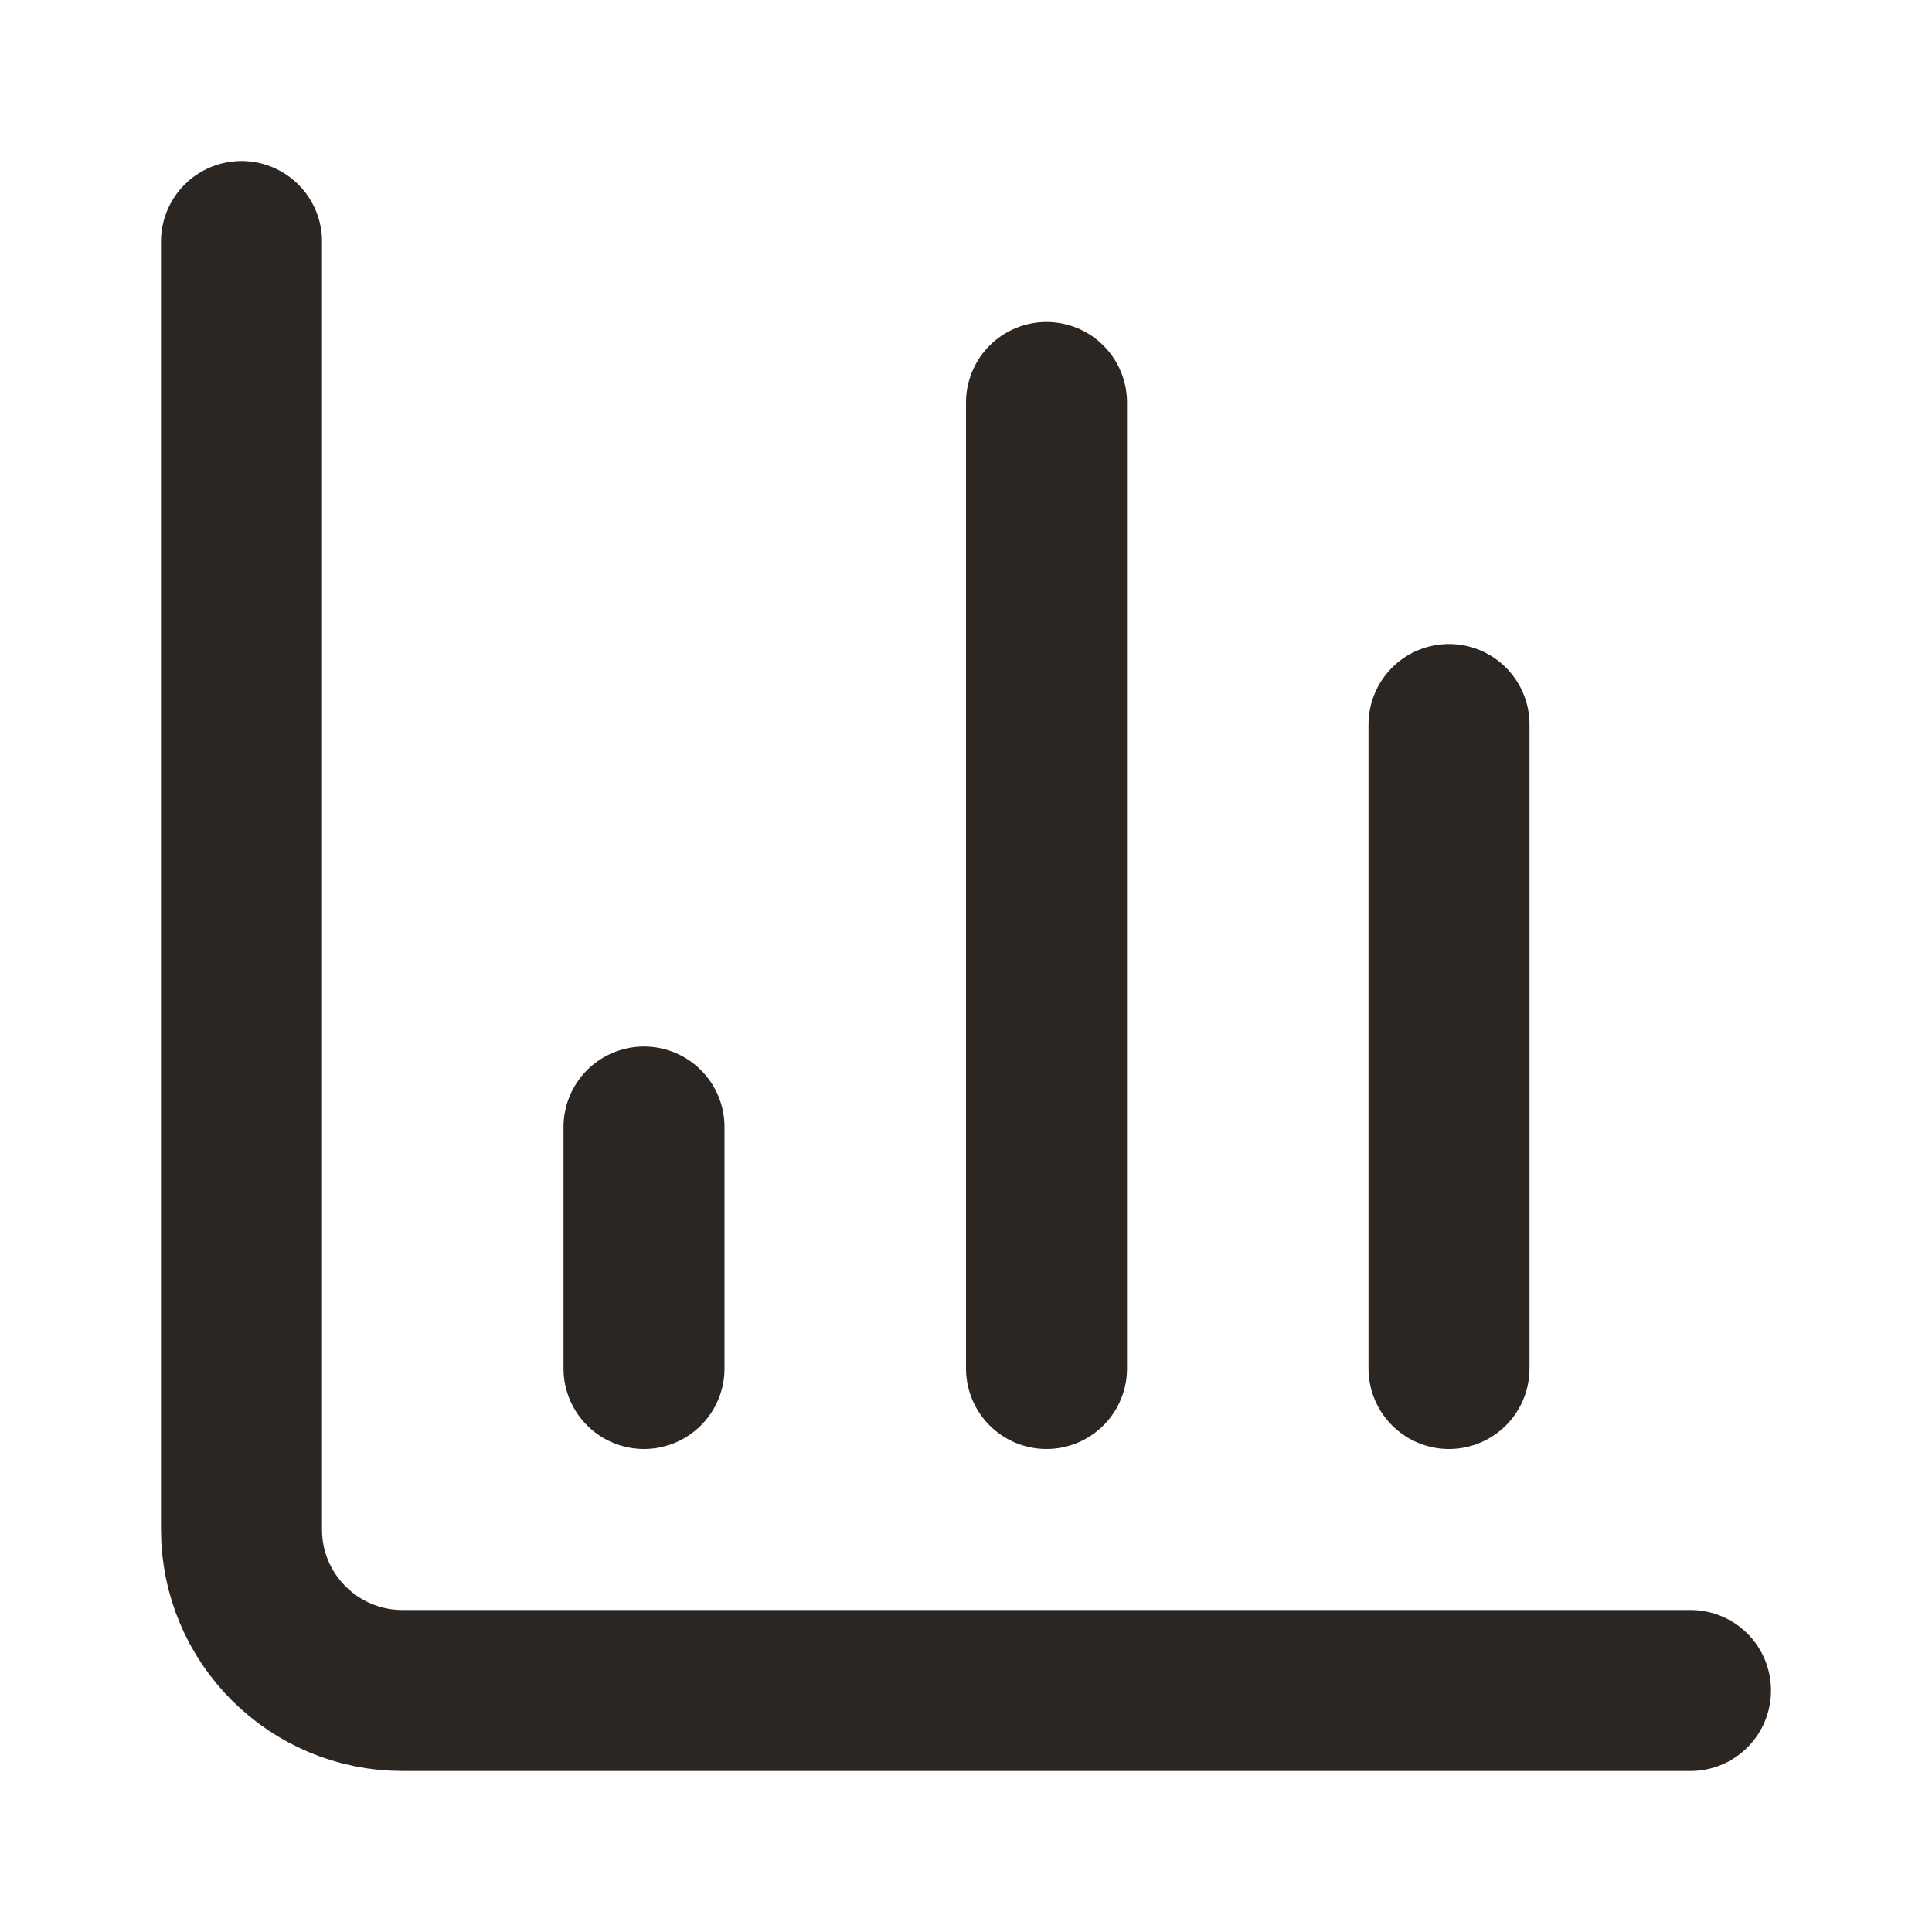
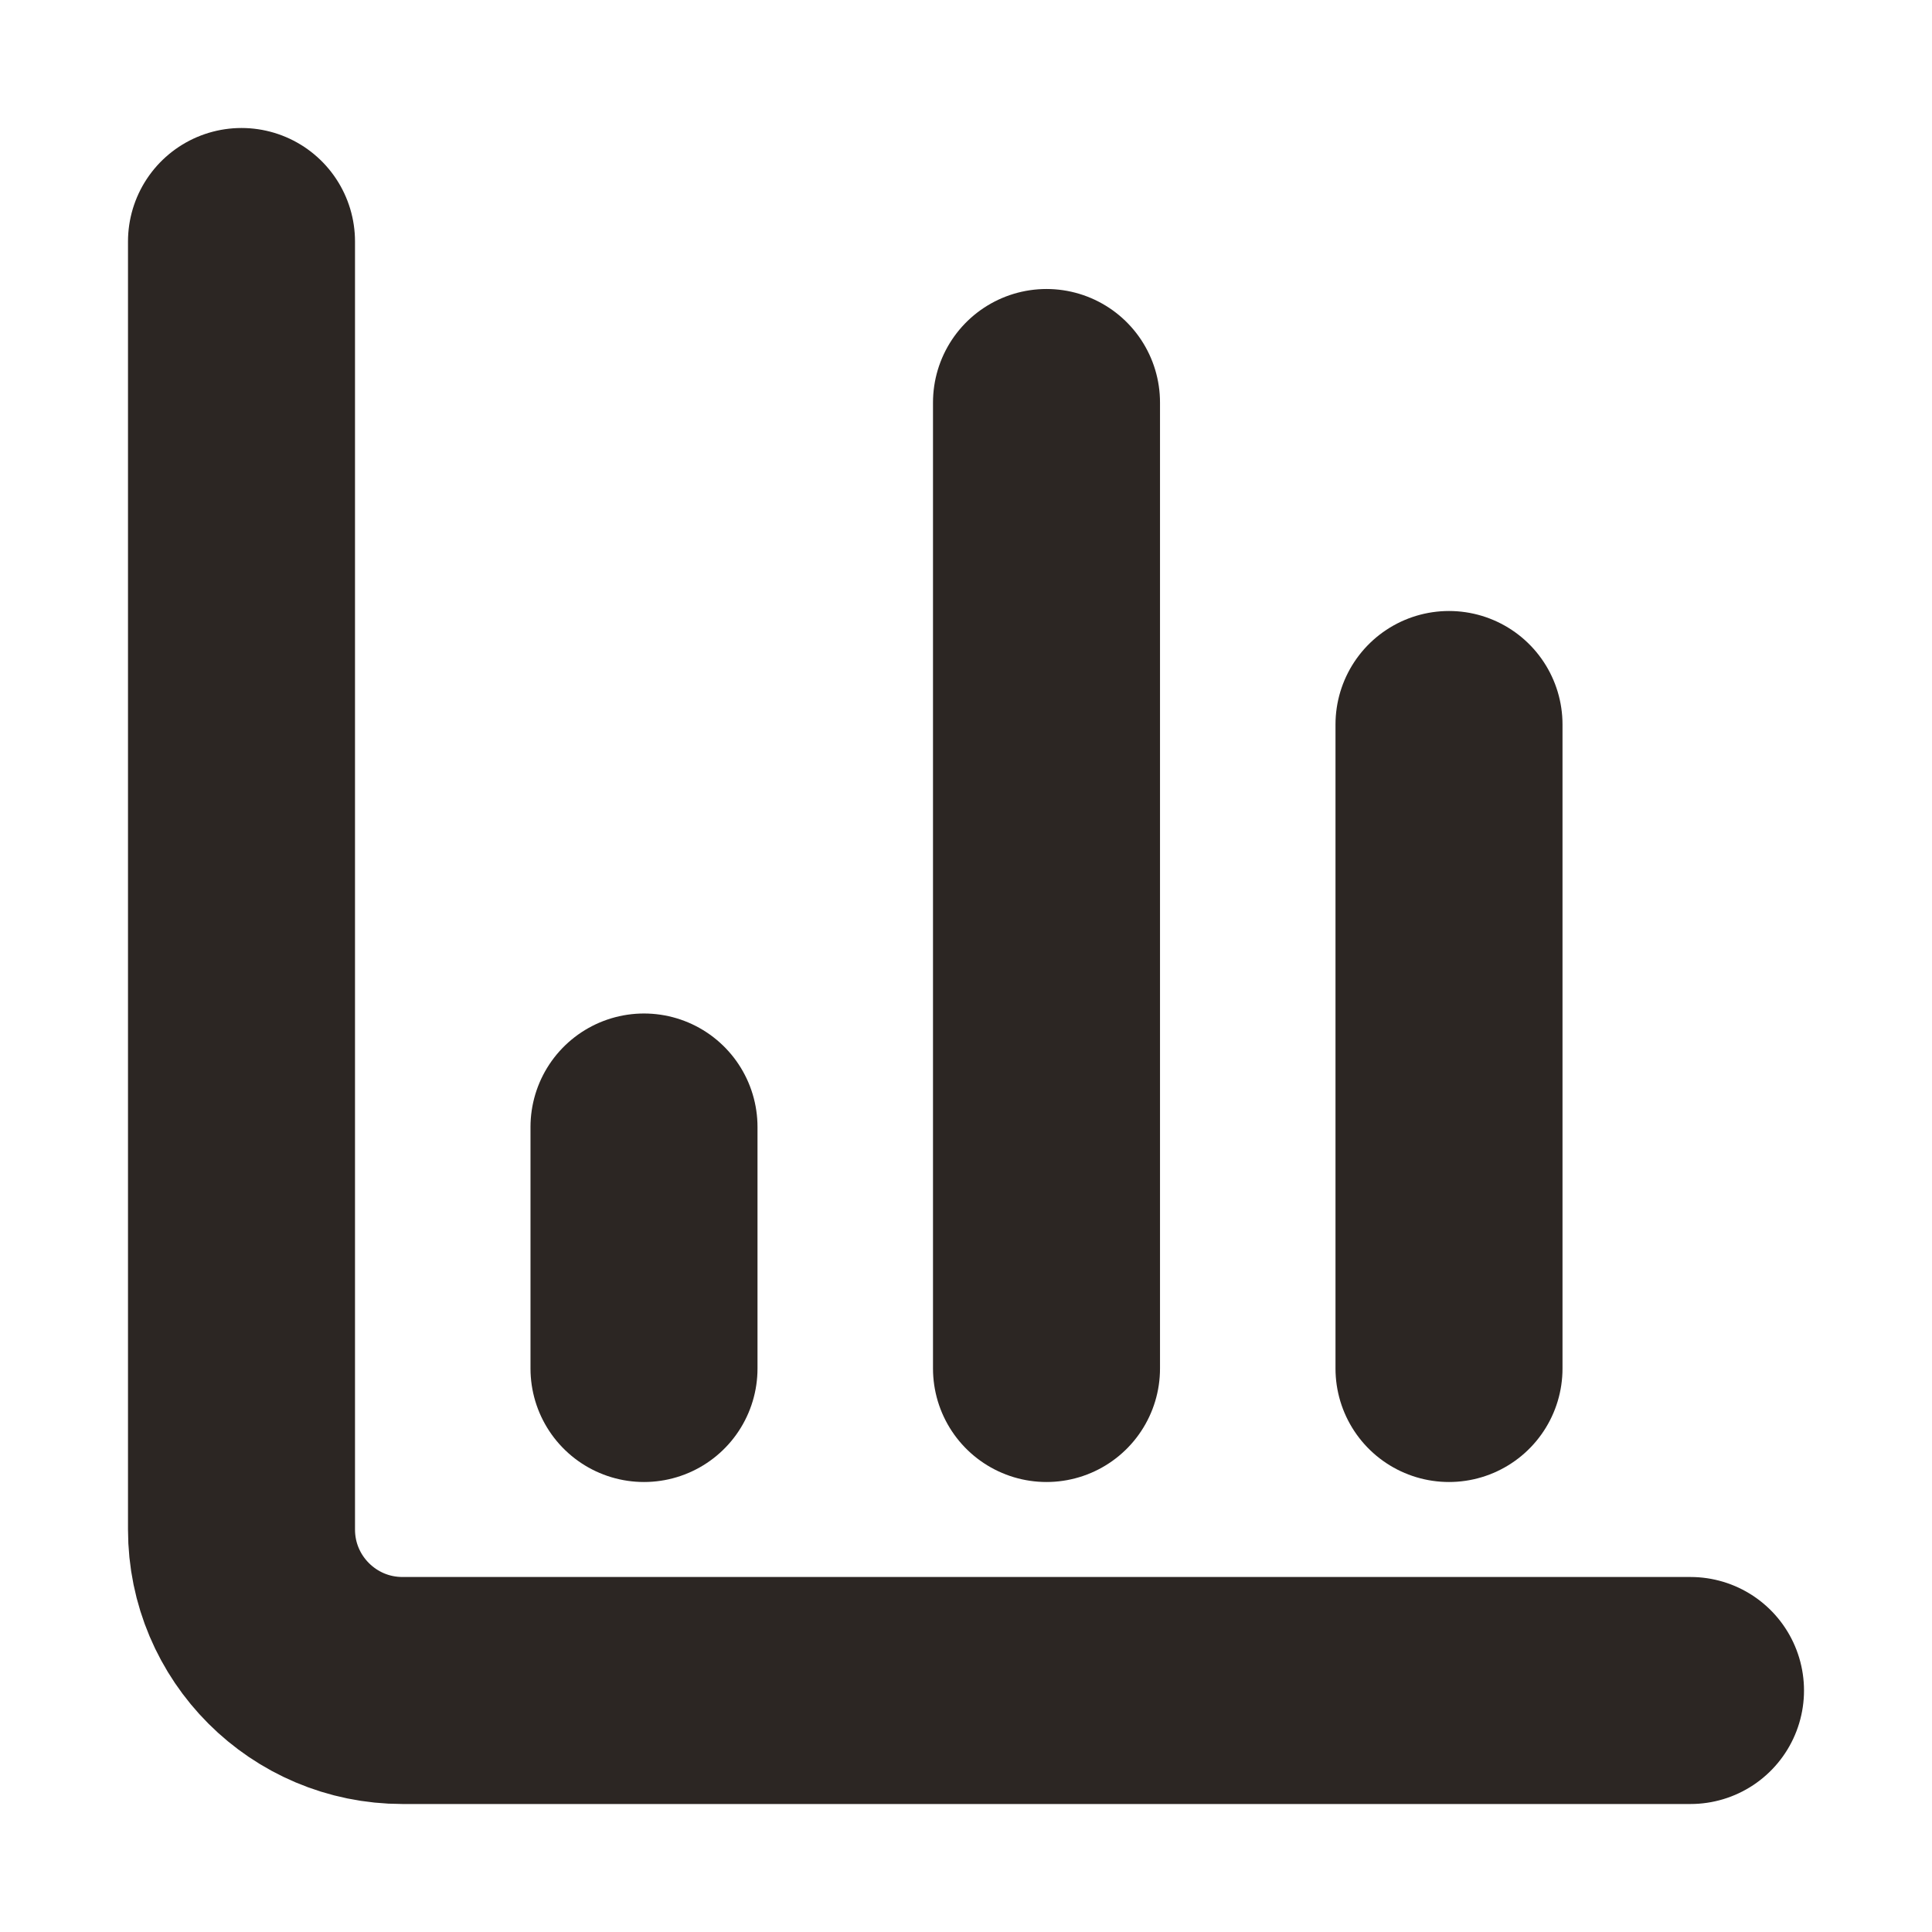
<svg xmlns="http://www.w3.org/2000/svg" width="17" height="17" viewBox="0 0 24 24" fill="none">
-   <path d="M3 3v16a2 2 0 0 0 2 2h16M18 17V9M13 17V5M8 17v-3" stroke="#2C2623" stroke-width="2" stroke-linecap="round" stroke-linejoin="round" />
+   <path d="M3 3v16a2 2 0 0 0 2 2h16M18 17V9M13 17V5M8 17v-3" stroke="#2C2623" stroke-width="2.82" stroke-linecap="round" stroke-linejoin="round" />
</svg>
